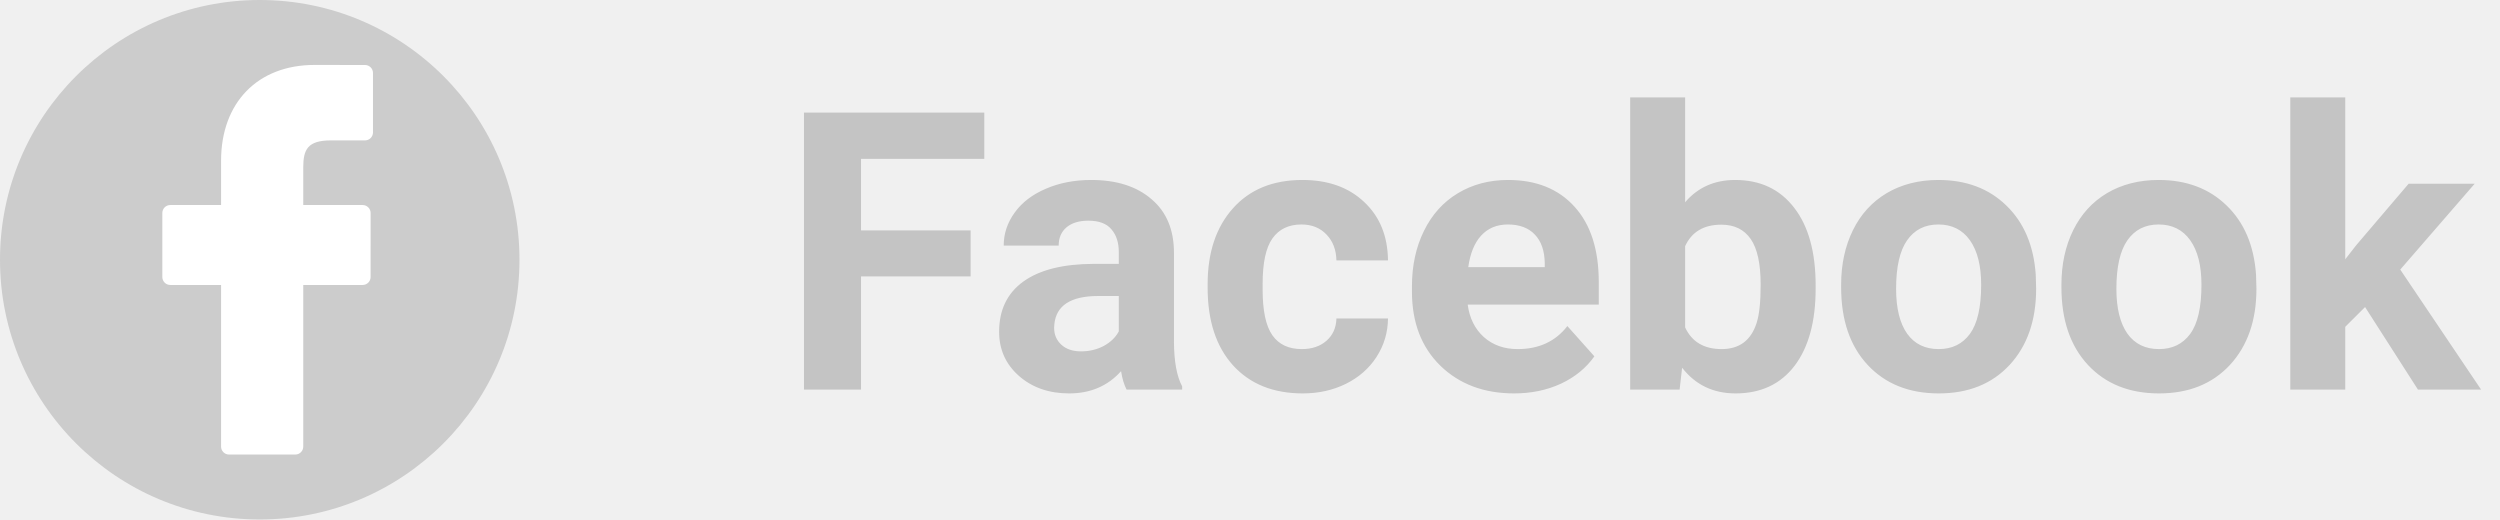
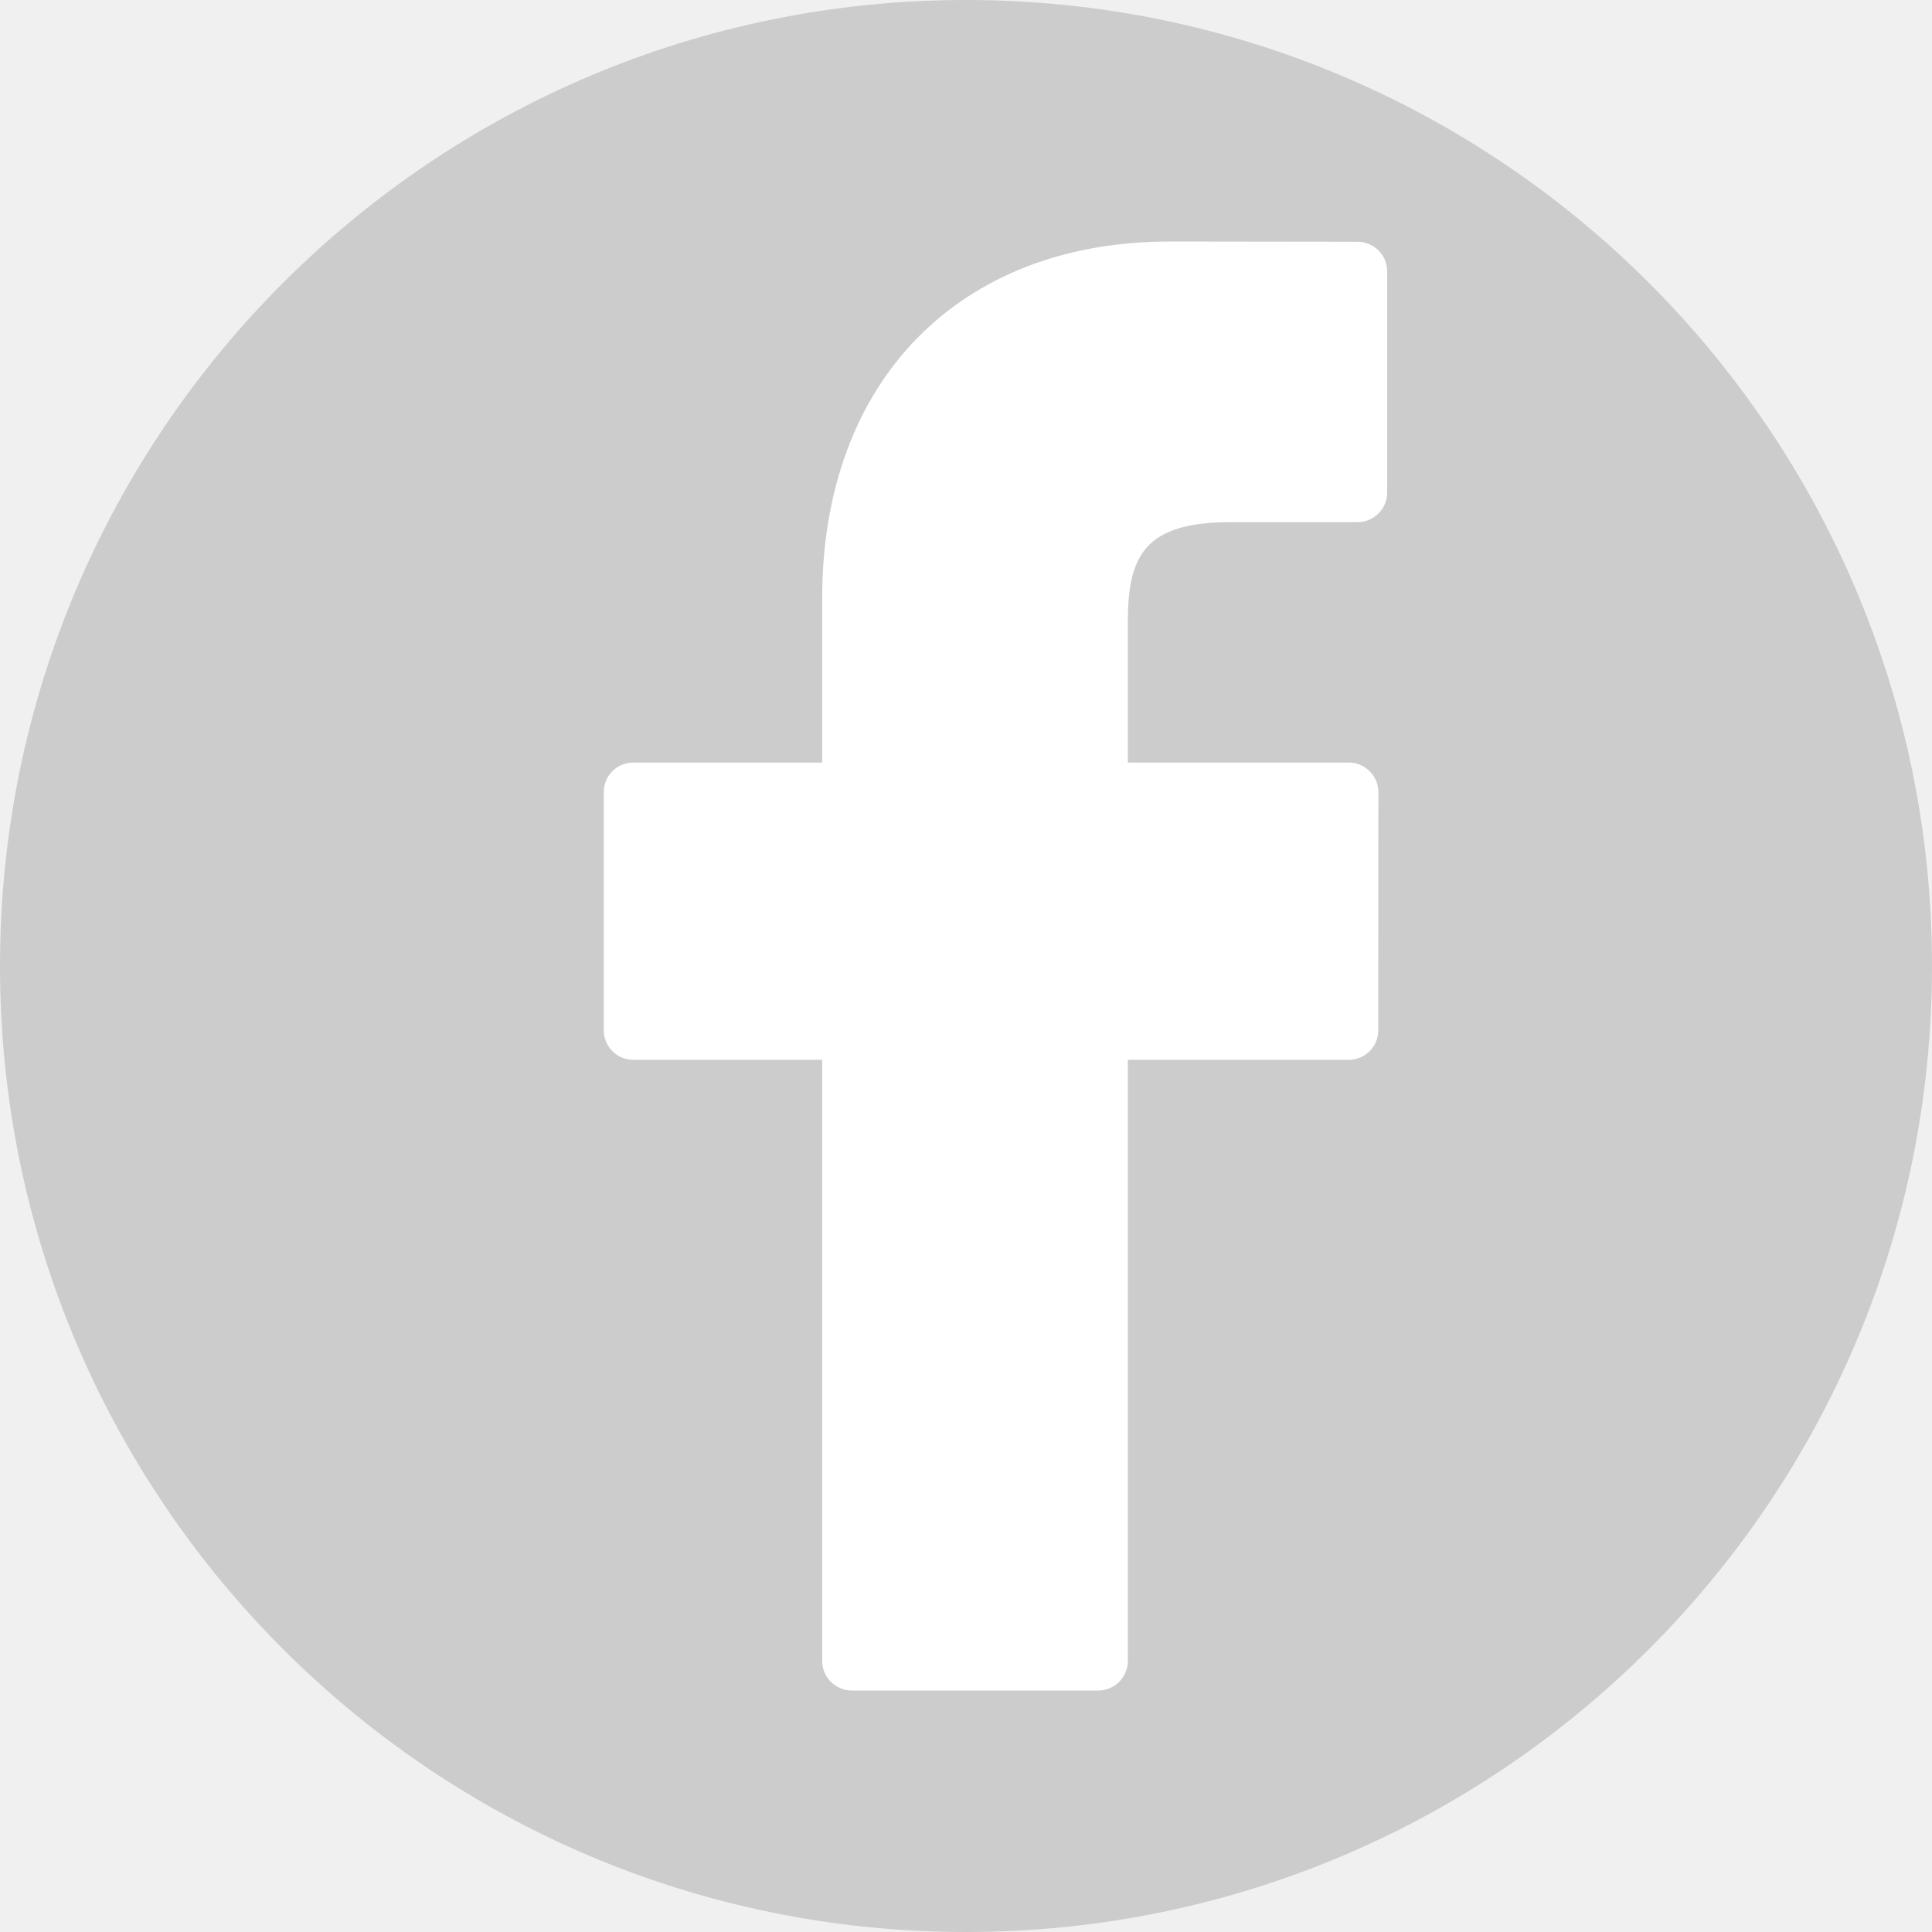
- <svg xmlns="http://www.w3.org/2000/svg" xmlns:xlink="http://www.w3.org/1999/xlink" width="77" height="16" viewBox="0 0 77 16" version="1.1">
-   <g id="Canvas" transform="translate(-15469 -586)">
-     <g id="Group">
-       <g id="Facebook">
-         <use xlink:href="#path0_fill" transform="translate(15485 586)" fill="#C4C4C4" />
-       </g>
+ <svg xmlns="http://www.w3.org/2000/svg" xmlns:xlink="http://www.w3.org/1999/xlink" width="16" height="16" viewBox="0 0 16 16" version="1.1">
+   <g id="Canvas" transform="translate(-15661 -522)">
+     <g id="Group 2">
      <g id="Ellipse 7">
-         <use xlink:href="#path1_fill" transform="translate(15469 586)" fill="#CCCCCC" />
+         <use xlink:href="#path0_fill" transform="translate(15661 522)" fill="#CCCCCC" />
      </g>
      <g id="Group">
        <g id="Vector">
-           <use xlink:href="#path2_fill" transform="translate(15474 588)" fill="#FFFFFF" />
+           <use xlink:href="#path1_fill" transform="translate(15666 524)" fill="#FFFFFF" />
        </g>
      </g>
    </g>
  </g>
  <defs>
-     <path id="path0_fill" d="M 13.895 8.514L 10.52 8.514L 10.52 12L 8.762 12L 8.762 3.469L 14.316 3.469L 14.316 4.893L 10.52 4.893L 10.52 7.096L 13.895 7.096L 13.895 8.514ZM 18.699 12C 18.621 11.848 18.564 11.658 18.529 11.432C 18.119 11.889 17.586 12.117 16.93 12.117C 16.309 12.117 15.793 11.938 15.383 11.578C 14.977 11.219 14.773 10.766 14.773 10.219C 14.773 9.547 15.021 9.031 15.518 8.672C 16.018 8.312 16.738 8.131 17.68 8.127L 18.459 8.127L 18.459 7.764C 18.459 7.471 18.383 7.236 18.23 7.061C 18.082 6.885 17.846 6.797 17.521 6.797C 17.236 6.797 17.012 6.865 16.848 7.002C 16.688 7.139 16.607 7.326 16.607 7.564L 14.914 7.564C 14.914 7.197 15.027 6.857 15.254 6.545C 15.48 6.232 15.801 5.988 16.215 5.812C 16.629 5.633 17.094 5.543 17.609 5.543C 18.391 5.543 19.01 5.74 19.467 6.135C 19.928 6.525 20.158 7.076 20.158 7.787L 20.158 10.535C 20.162 11.137 20.246 11.592 20.41 11.9L 20.41 12L 18.699 12ZM 17.299 10.822C 17.549 10.822 17.779 10.768 17.99 10.658C 18.201 10.545 18.357 10.395 18.459 10.207L 18.459 9.117L 17.826 9.117C 16.979 9.117 16.527 9.41 16.473 9.996L 16.467 10.096C 16.467 10.307 16.541 10.48 16.689 10.617C 16.838 10.754 17.041 10.822 17.299 10.822ZM 24.096 10.752C 24.408 10.752 24.662 10.666 24.857 10.494C 25.053 10.322 25.154 10.094 25.162 9.809L 26.75 9.809C 26.746 10.238 26.629 10.633 26.398 10.992C 26.168 11.348 25.852 11.625 25.449 11.824C 25.051 12.02 24.609 12.117 24.125 12.117C 23.219 12.117 22.504 11.83 21.98 11.256C 21.457 10.678 21.195 9.881 21.195 8.865L 21.195 8.754C 21.195 7.777 21.455 6.998 21.975 6.416C 22.494 5.834 23.207 5.543 24.113 5.543C 24.906 5.543 25.541 5.77 26.018 6.223C 26.498 6.672 26.742 7.271 26.75 8.021L 25.162 8.021C 25.154 7.693 25.053 7.428 24.857 7.225C 24.662 7.018 24.404 6.914 24.084 6.914C 23.689 6.914 23.391 7.059 23.188 7.348C 22.988 7.633 22.889 8.098 22.889 8.742L 22.889 8.918C 22.889 9.57 22.988 10.039 23.188 10.324C 23.387 10.609 23.689 10.752 24.096 10.752ZM 30.635 12.117C 29.705 12.117 28.947 11.832 28.361 11.262C 27.779 10.691 27.488 9.932 27.488 8.982L 27.488 8.818C 27.488 8.182 27.611 7.613 27.857 7.113C 28.104 6.609 28.451 6.223 28.9 5.953C 29.354 5.68 29.869 5.543 30.447 5.543C 31.314 5.543 31.996 5.816 32.492 6.363C 32.992 6.91 33.242 7.686 33.242 8.689L 33.242 9.381L 29.205 9.381C 29.26 9.795 29.424 10.127 29.697 10.377C 29.975 10.627 30.324 10.752 30.746 10.752C 31.398 10.752 31.908 10.516 32.275 10.043L 33.107 10.975C 32.853 11.334 32.51 11.615 32.076 11.818C 31.643 12.018 31.162 12.117 30.635 12.117ZM 30.441 6.914C 30.105 6.914 29.832 7.027 29.621 7.254C 29.414 7.48 29.281 7.805 29.223 8.227L 31.578 8.227L 31.578 8.092C 31.57 7.717 31.469 7.428 31.273 7.225C 31.078 7.018 30.801 6.914 30.441 6.914ZM 39.922 8.889C 39.922 9.904 39.705 10.697 39.272 11.268C 38.838 11.834 38.232 12.117 37.455 12.117C 36.768 12.117 36.219 11.854 35.809 11.326L 35.732 12L 34.209 12L 34.209 3L 35.902 3L 35.902 6.229C 36.293 5.771 36.807 5.543 37.443 5.543C 38.217 5.543 38.822 5.828 39.26 6.398C 39.701 6.965 39.922 7.764 39.922 8.795L 39.922 8.889ZM 38.228 8.766C 38.228 8.125 38.127 7.658 37.924 7.365C 37.721 7.068 37.418 6.92 37.016 6.92C 36.477 6.92 36.105 7.141 35.902 7.582L 35.902 10.084C 36.109 10.529 36.484 10.752 37.027 10.752C 37.574 10.752 37.934 10.482 38.105 9.943C 38.188 9.686 38.228 9.293 38.228 8.766ZM 40.707 8.771C 40.707 8.143 40.828 7.582 41.07 7.09C 41.312 6.598 41.66 6.217 42.113 5.947C 42.57 5.678 43.1 5.543 43.701 5.543C 44.557 5.543 45.254 5.805 45.793 6.328C 46.336 6.852 46.639 7.562 46.701 8.461L 46.713 8.895C 46.713 9.867 46.441 10.648 45.898 11.238C 45.355 11.824 44.627 12.117 43.713 12.117C 42.799 12.117 42.068 11.824 41.522 11.238C 40.978 10.652 40.707 9.855 40.707 8.848L 40.707 8.771ZM 42.4 8.895C 42.4 9.496 42.514 9.957 42.74 10.277C 42.967 10.594 43.291 10.752 43.713 10.752C 44.123 10.752 44.443 10.596 44.674 10.283C 44.904 9.967 45.02 9.463 45.02 8.771C 45.02 8.182 44.904 7.725 44.674 7.4C 44.443 7.076 44.119 6.914 43.701 6.914C 43.287 6.914 42.967 7.076 42.74 7.4C 42.514 7.721 42.4 8.219 42.4 8.895ZM 47.492 8.771C 47.492 8.143 47.613 7.582 47.855 7.09C 48.098 6.598 48.445 6.217 48.898 5.947C 49.355 5.678 49.885 5.543 50.486 5.543C 51.342 5.543 52.039 5.805 52.578 6.328C 53.121 6.852 53.424 7.562 53.486 8.461L 53.498 8.895C 53.498 9.867 53.227 10.648 52.684 11.238C 52.141 11.824 51.412 12.117 50.498 12.117C 49.584 12.117 48.853 11.824 48.307 11.238C 47.764 10.652 47.492 9.855 47.492 8.848L 47.492 8.771ZM 49.185 8.895C 49.185 9.496 49.299 9.957 49.525 10.277C 49.752 10.594 50.076 10.752 50.498 10.752C 50.908 10.752 51.228 10.596 51.459 10.283C 51.69 9.967 51.805 9.463 51.805 8.771C 51.805 8.182 51.69 7.725 51.459 7.4C 51.228 7.076 50.904 6.914 50.486 6.914C 50.072 6.914 49.752 7.076 49.525 7.4C 49.299 7.721 49.185 8.219 49.185 8.895ZM 56.844 9.457L 56.234 10.066L 56.234 12L 54.541 12L 54.541 3L 56.234 3L 56.234 7.986L 56.562 7.564L 58.185 5.66L 60.219 5.66L 57.928 8.303L 60.418 12L 58.473 12L 56.844 9.457Z" />
-     <path id="path1_fill" d="M 16 8C 16 12.418 12.418 16 8 16C 3.582 16 0 12.418 0 8C 0 3.582 3.582 0 8 0C 12.418 0 16 3.582 16 8Z" />
-     <path id="path2_fill" d="M 6.244 0.002L 4.687 0C 2.939 0 1.809 1.159 1.809 2.953L 1.809 4.315L 0.245 4.315C 0.109 4.315 -4.1908e-08 4.424 -4.1908e-08 4.56L -4.1908e-08 6.533C -4.1908e-08 6.668 0.11 6.777 0.245 6.777L 1.809 6.777L 1.809 11.755C 1.809 11.89 1.919 12 2.054 12L 4.095 12C 4.231 12 4.34 11.89 4.34 11.755L 4.34 6.777L 6.169 6.777C 6.305 6.777 6.414 6.668 6.414 6.533L 6.415 4.56C 6.415 4.495 6.389 4.433 6.343 4.387C 6.297 4.341 6.235 4.315 6.17 4.315L 4.34 4.315L 4.34 3.161C 4.34 2.606 4.472 2.324 5.195 2.324L 6.243 2.324C 6.378 2.324 6.488 2.214 6.488 2.079L 6.488 0.247C 6.488 0.112 6.378 0.003 6.244 0.002Z" />
+     <path id="path0_fill" d="M 16 8C 16 12.418 12.418 16 8 16C 3.582 16 0 12.418 0 8C 0 3.582 3.582 0 8 0C 12.418 0 16 3.582 16 8Z" />
+     <path id="path1_fill" d="M 6.244 0.002L 4.687 0C 2.939 0 1.809 1.159 1.809 2.953L 1.809 4.315L 0.245 4.315C 0.109 4.315 -4.1908e-08 4.424 -4.1908e-08 4.56L -4.1908e-08 6.533C -4.1908e-08 6.668 0.11 6.777 0.245 6.777L 1.809 6.777L 1.809 11.755C 1.809 11.89 1.919 12 2.054 12L 4.095 12C 4.231 12 4.34 11.89 4.34 11.755L 4.34 6.777L 6.169 6.777C 6.305 6.777 6.414 6.668 6.414 6.533L 6.415 4.56C 6.415 4.495 6.389 4.433 6.343 4.387C 6.297 4.341 6.235 4.315 6.17 4.315L 4.34 4.315L 4.34 3.161C 4.34 2.606 4.472 2.324 5.195 2.324L 6.243 2.324C 6.378 2.324 6.488 2.214 6.488 2.079L 6.488 0.247C 6.488 0.112 6.378 0.003 6.244 0.002Z" />
  </defs>
</svg>
